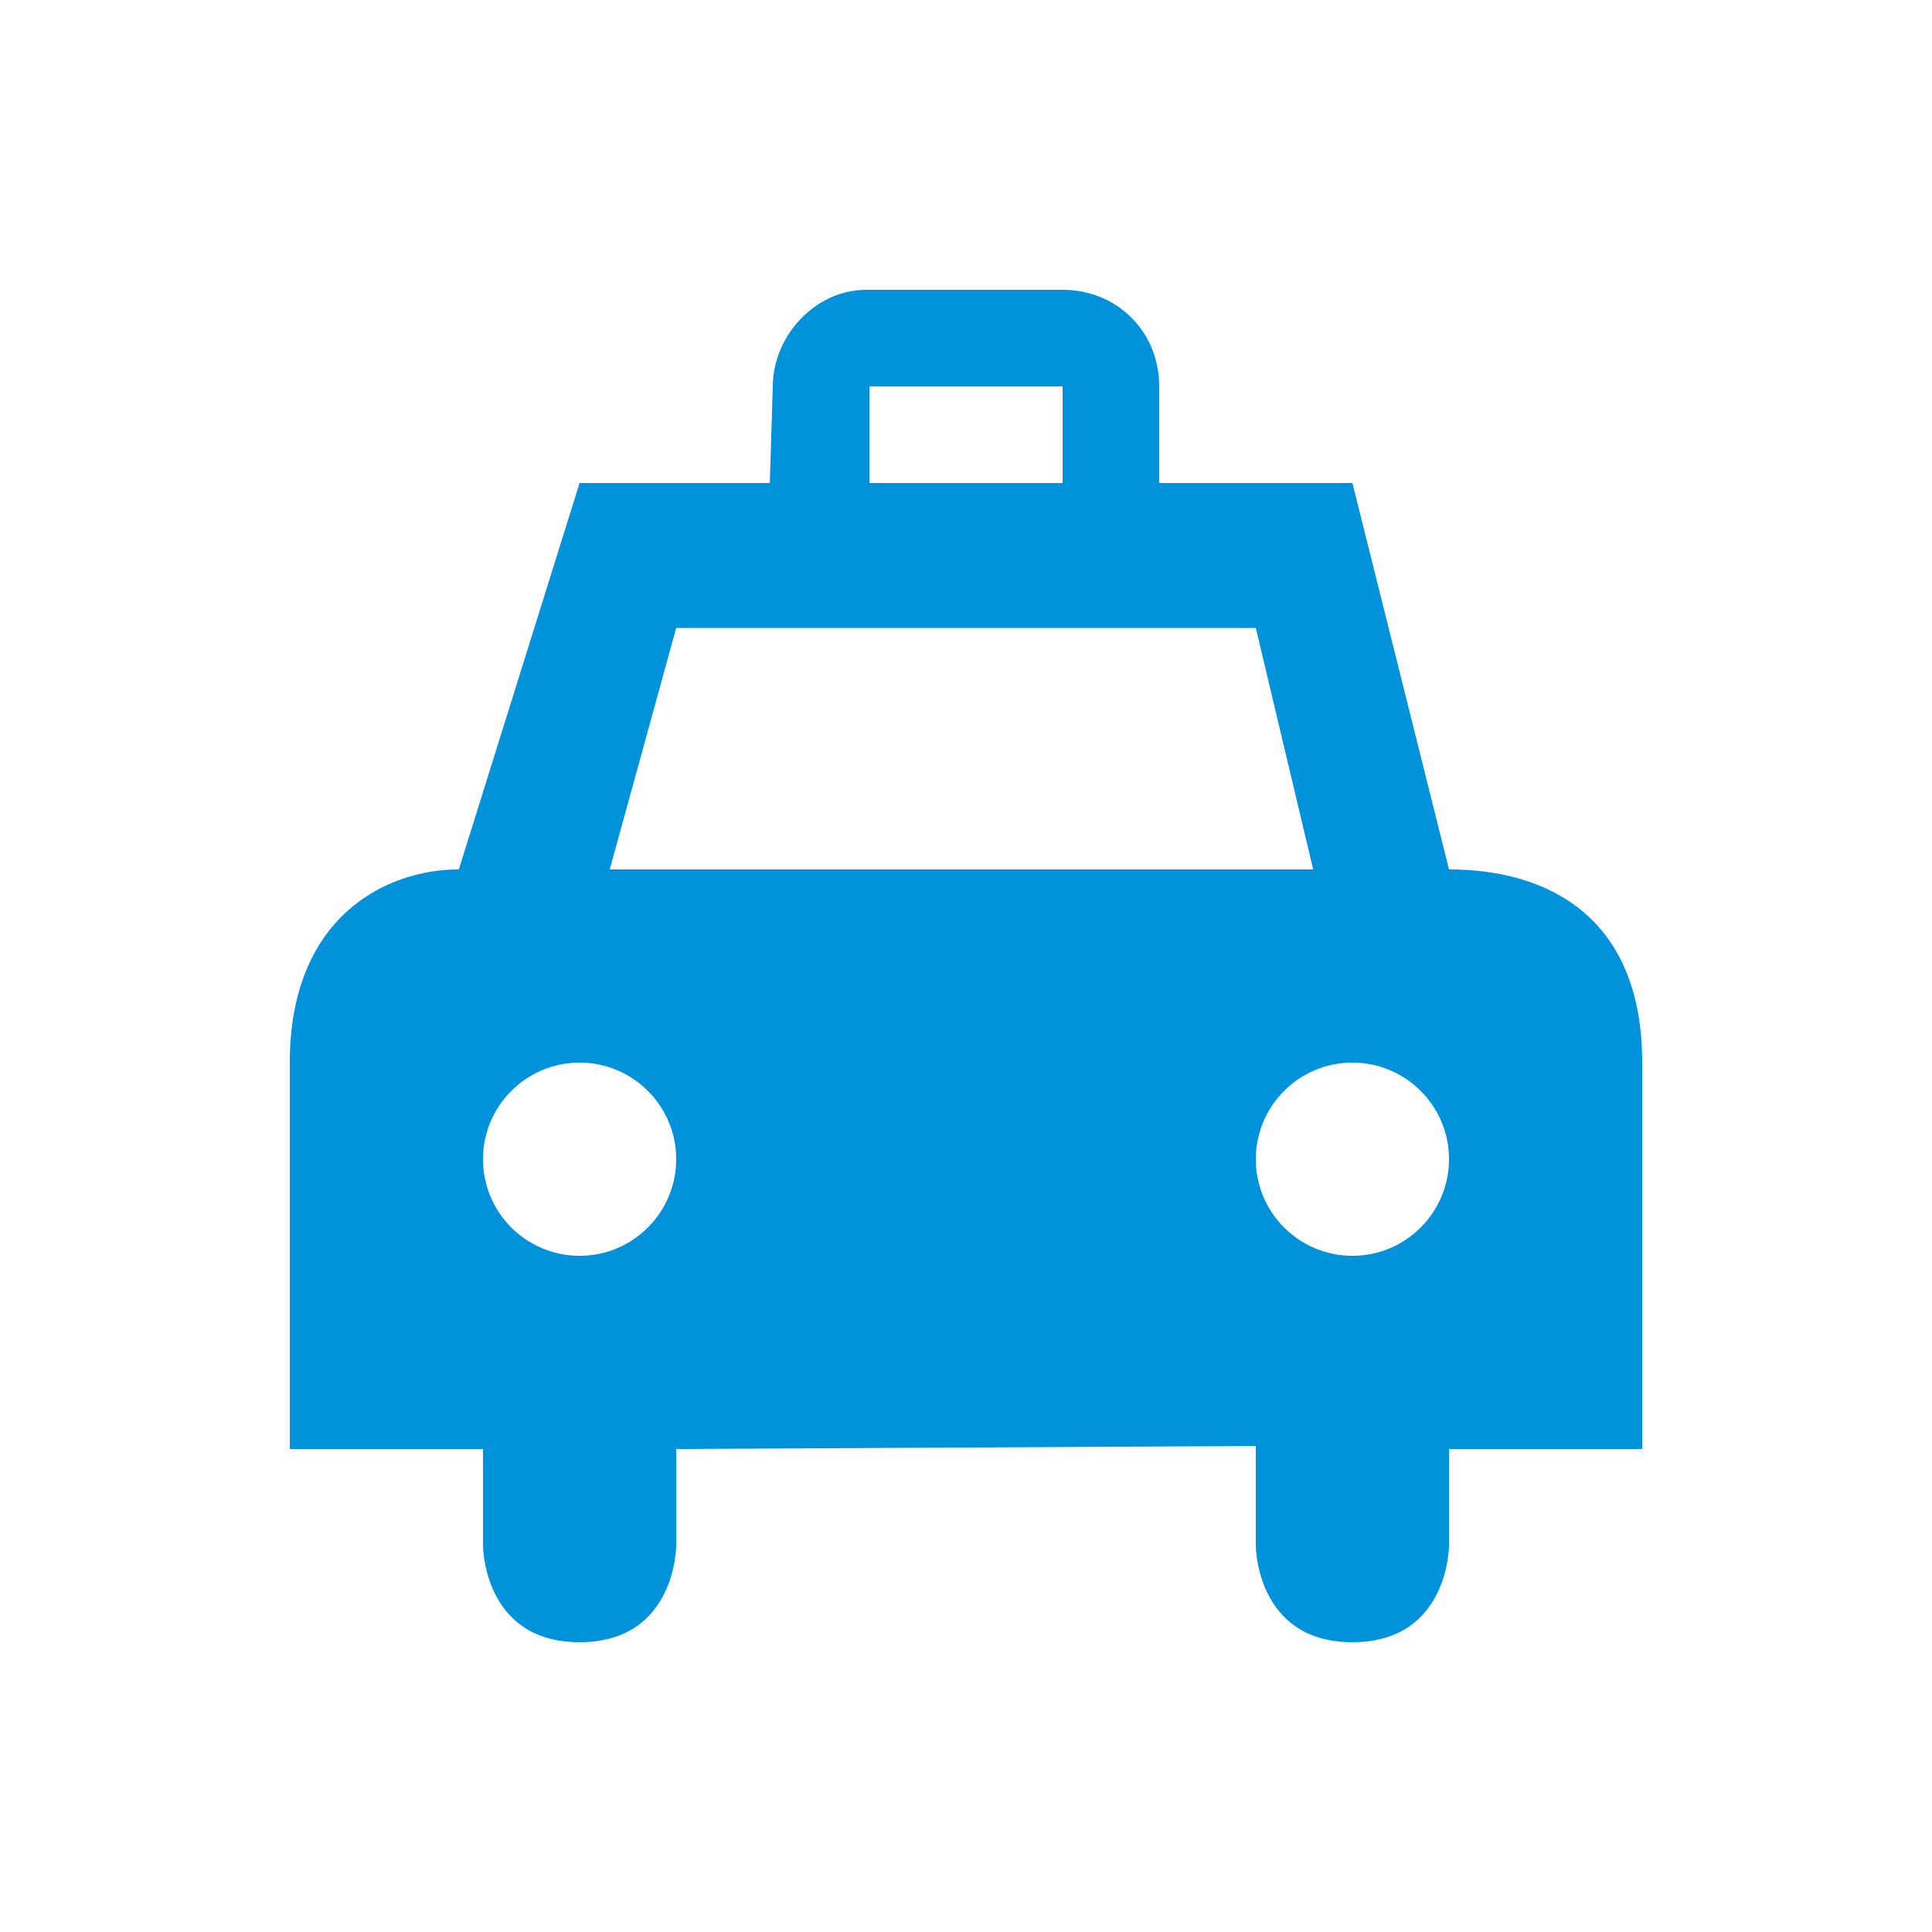
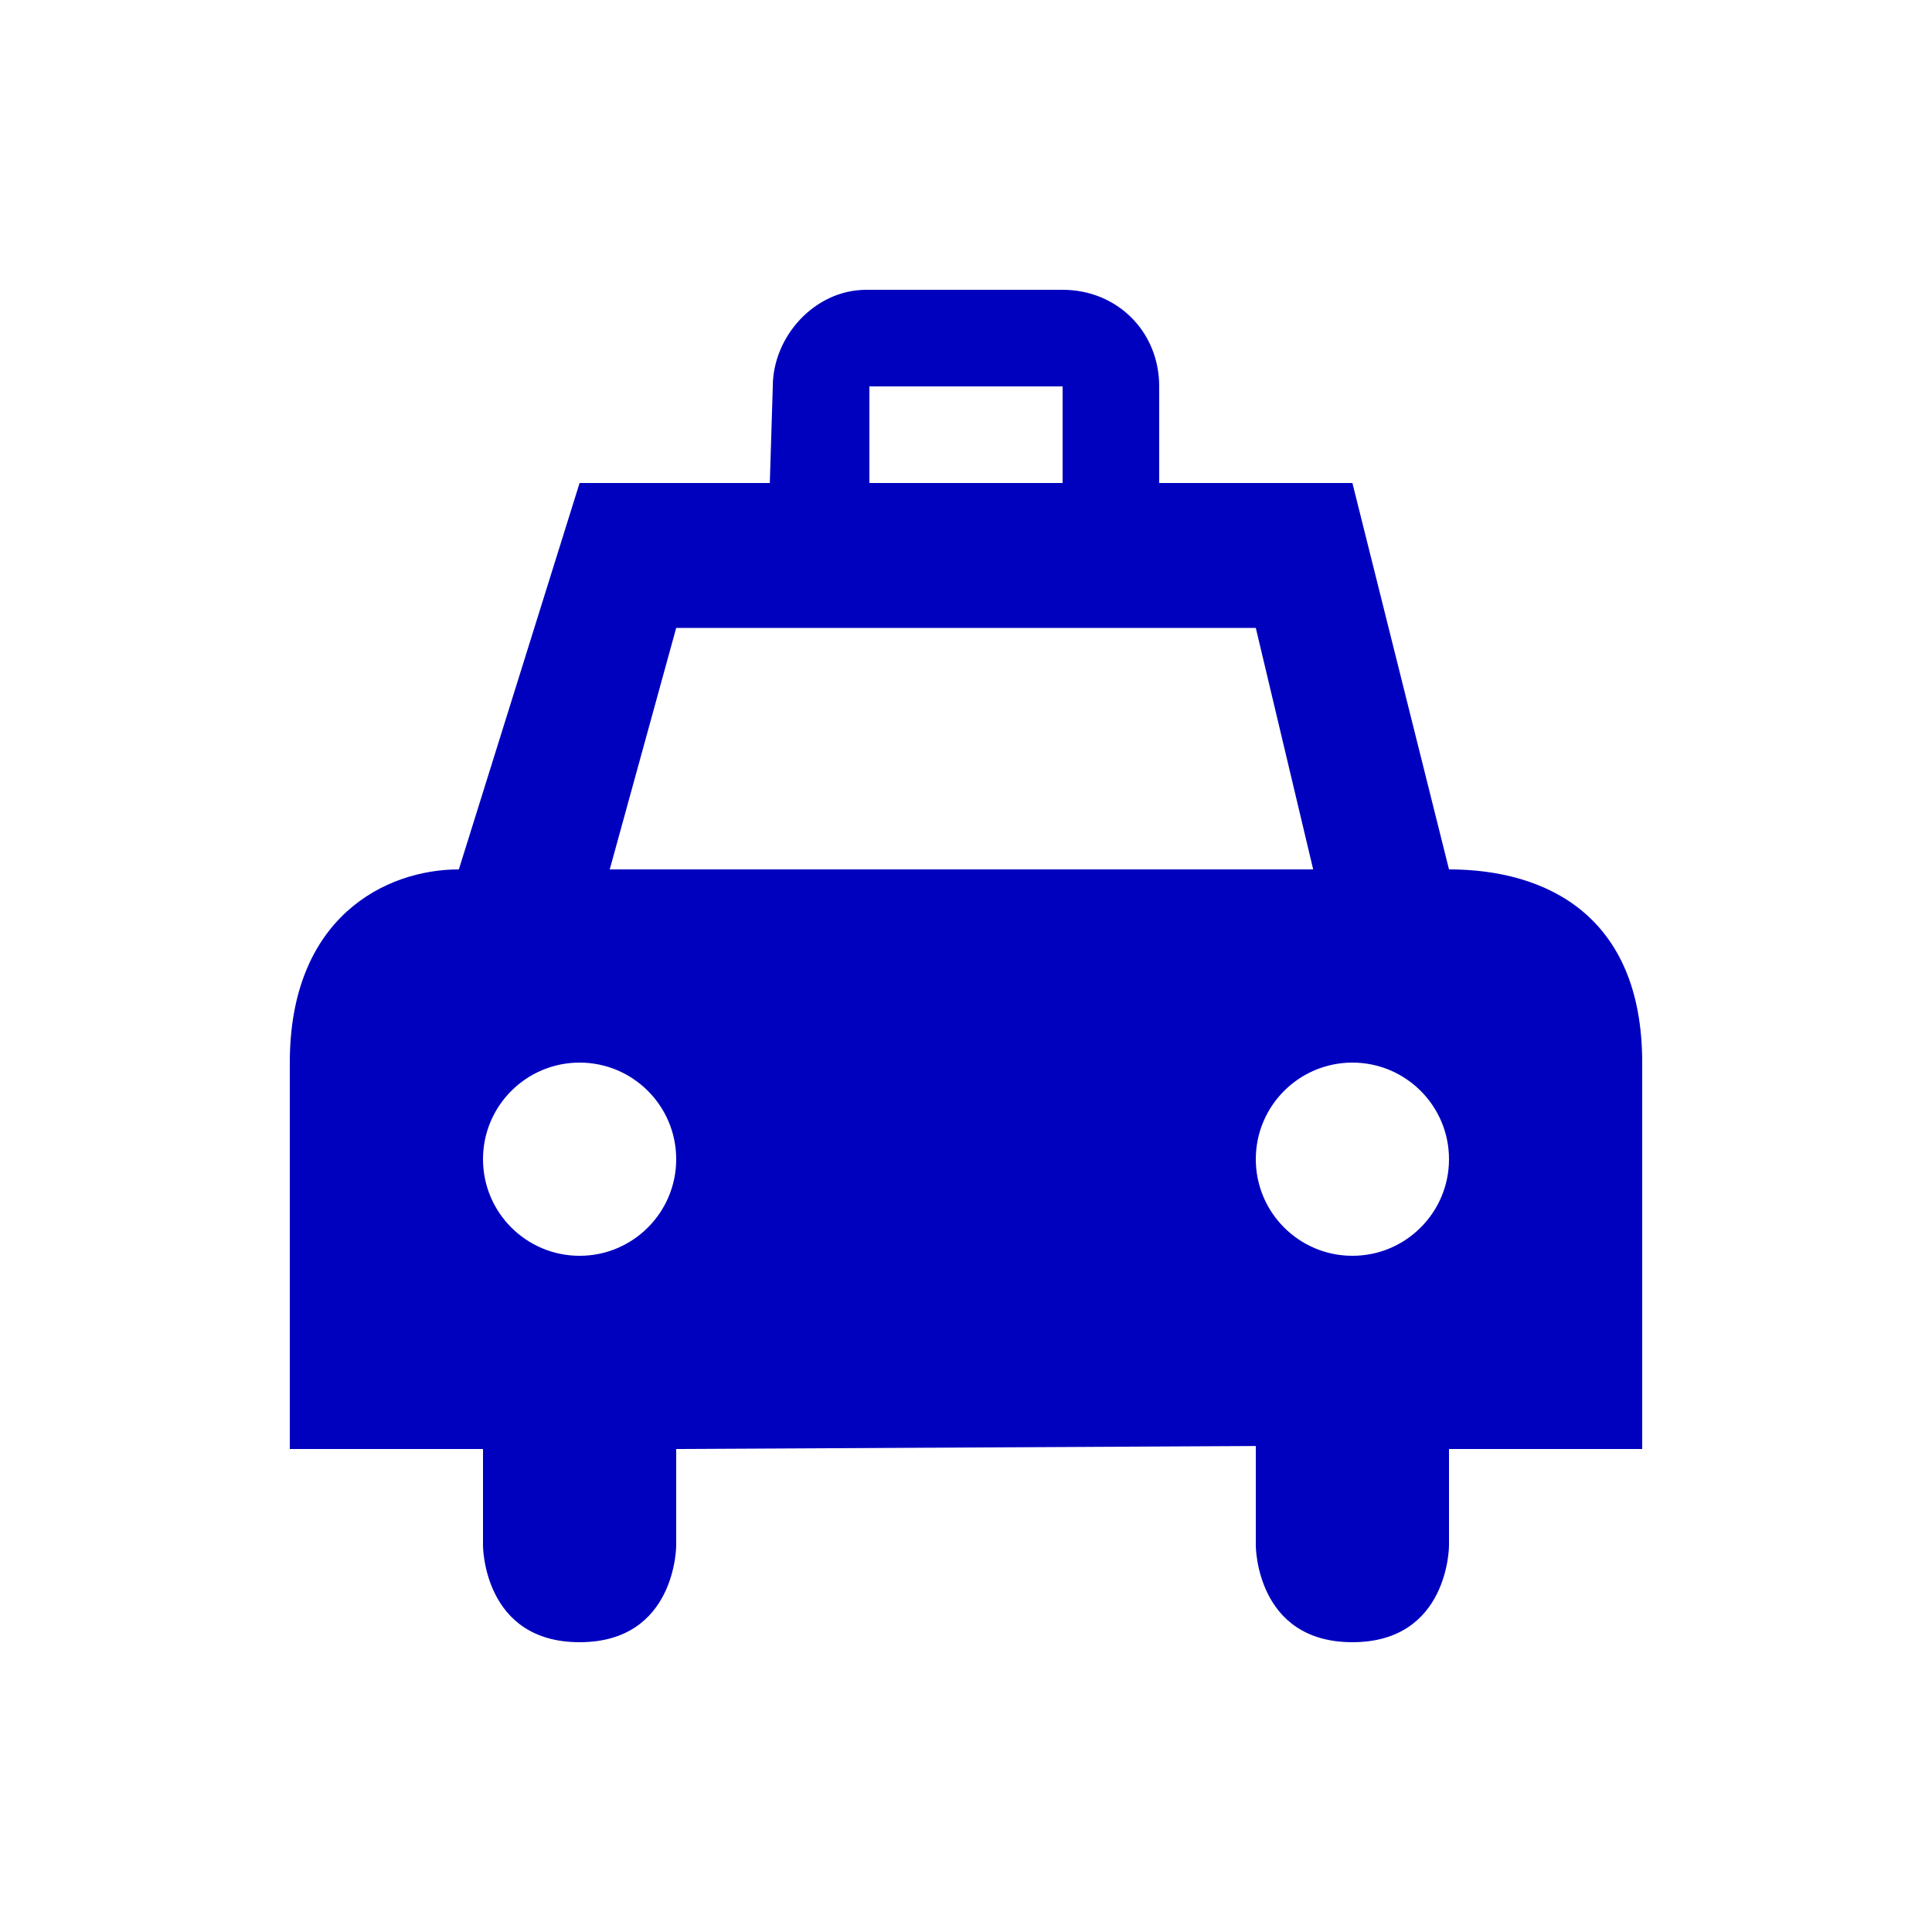
<svg xmlns="http://www.w3.org/2000/svg" viewBox="-3 -3 20 20">
  <rect fill="white" x="-3" y="-3" width="20" height="20" />
-   <g fill="rgb(0,146,218)">
+   <g fill="rgb(0,0,191)">
    <path d="M 5.969,0 C 5.429,0 5,0.488 5,1 L 4.969,2 3,2 1.75,6 C 0.99,6 0,6.497 0,8 l 0,4 2,0 0,1 c 0,0 0,1 1,1 1,0 1,-1 1,-1 L 4,12 10,11.969 10,13 c 0,0 0,1 1,1 1,0 1,-1 1,-1 l 0,-1 2,0 0,-4 C 14,6.473 13,6 12,6 L 11,2 9,2 9,1 C 9,0.434 8.566,0 8,0 L 5.969,0 z M 6,1 8,1 8,2 6,2 6,1 z M 4,3.5 10,3.5 10.594,6 3.312,6 4,3.5 z M 3,8 C 3.552,8 4,8.448 4,9 4,9.552 3.552,10 3,10 2.448,10 2,9.552 2,9 2,8.448 2.448,8 3,8 z m 8,0 c 0.552,0 1,0.448 1,1 0,0.552 -0.448,1 -1,1 -0.552,0 -1,-0.448 -1,-1 0,-0.552 0.448,-1 1,-1 z" />
  </g>
</svg>
